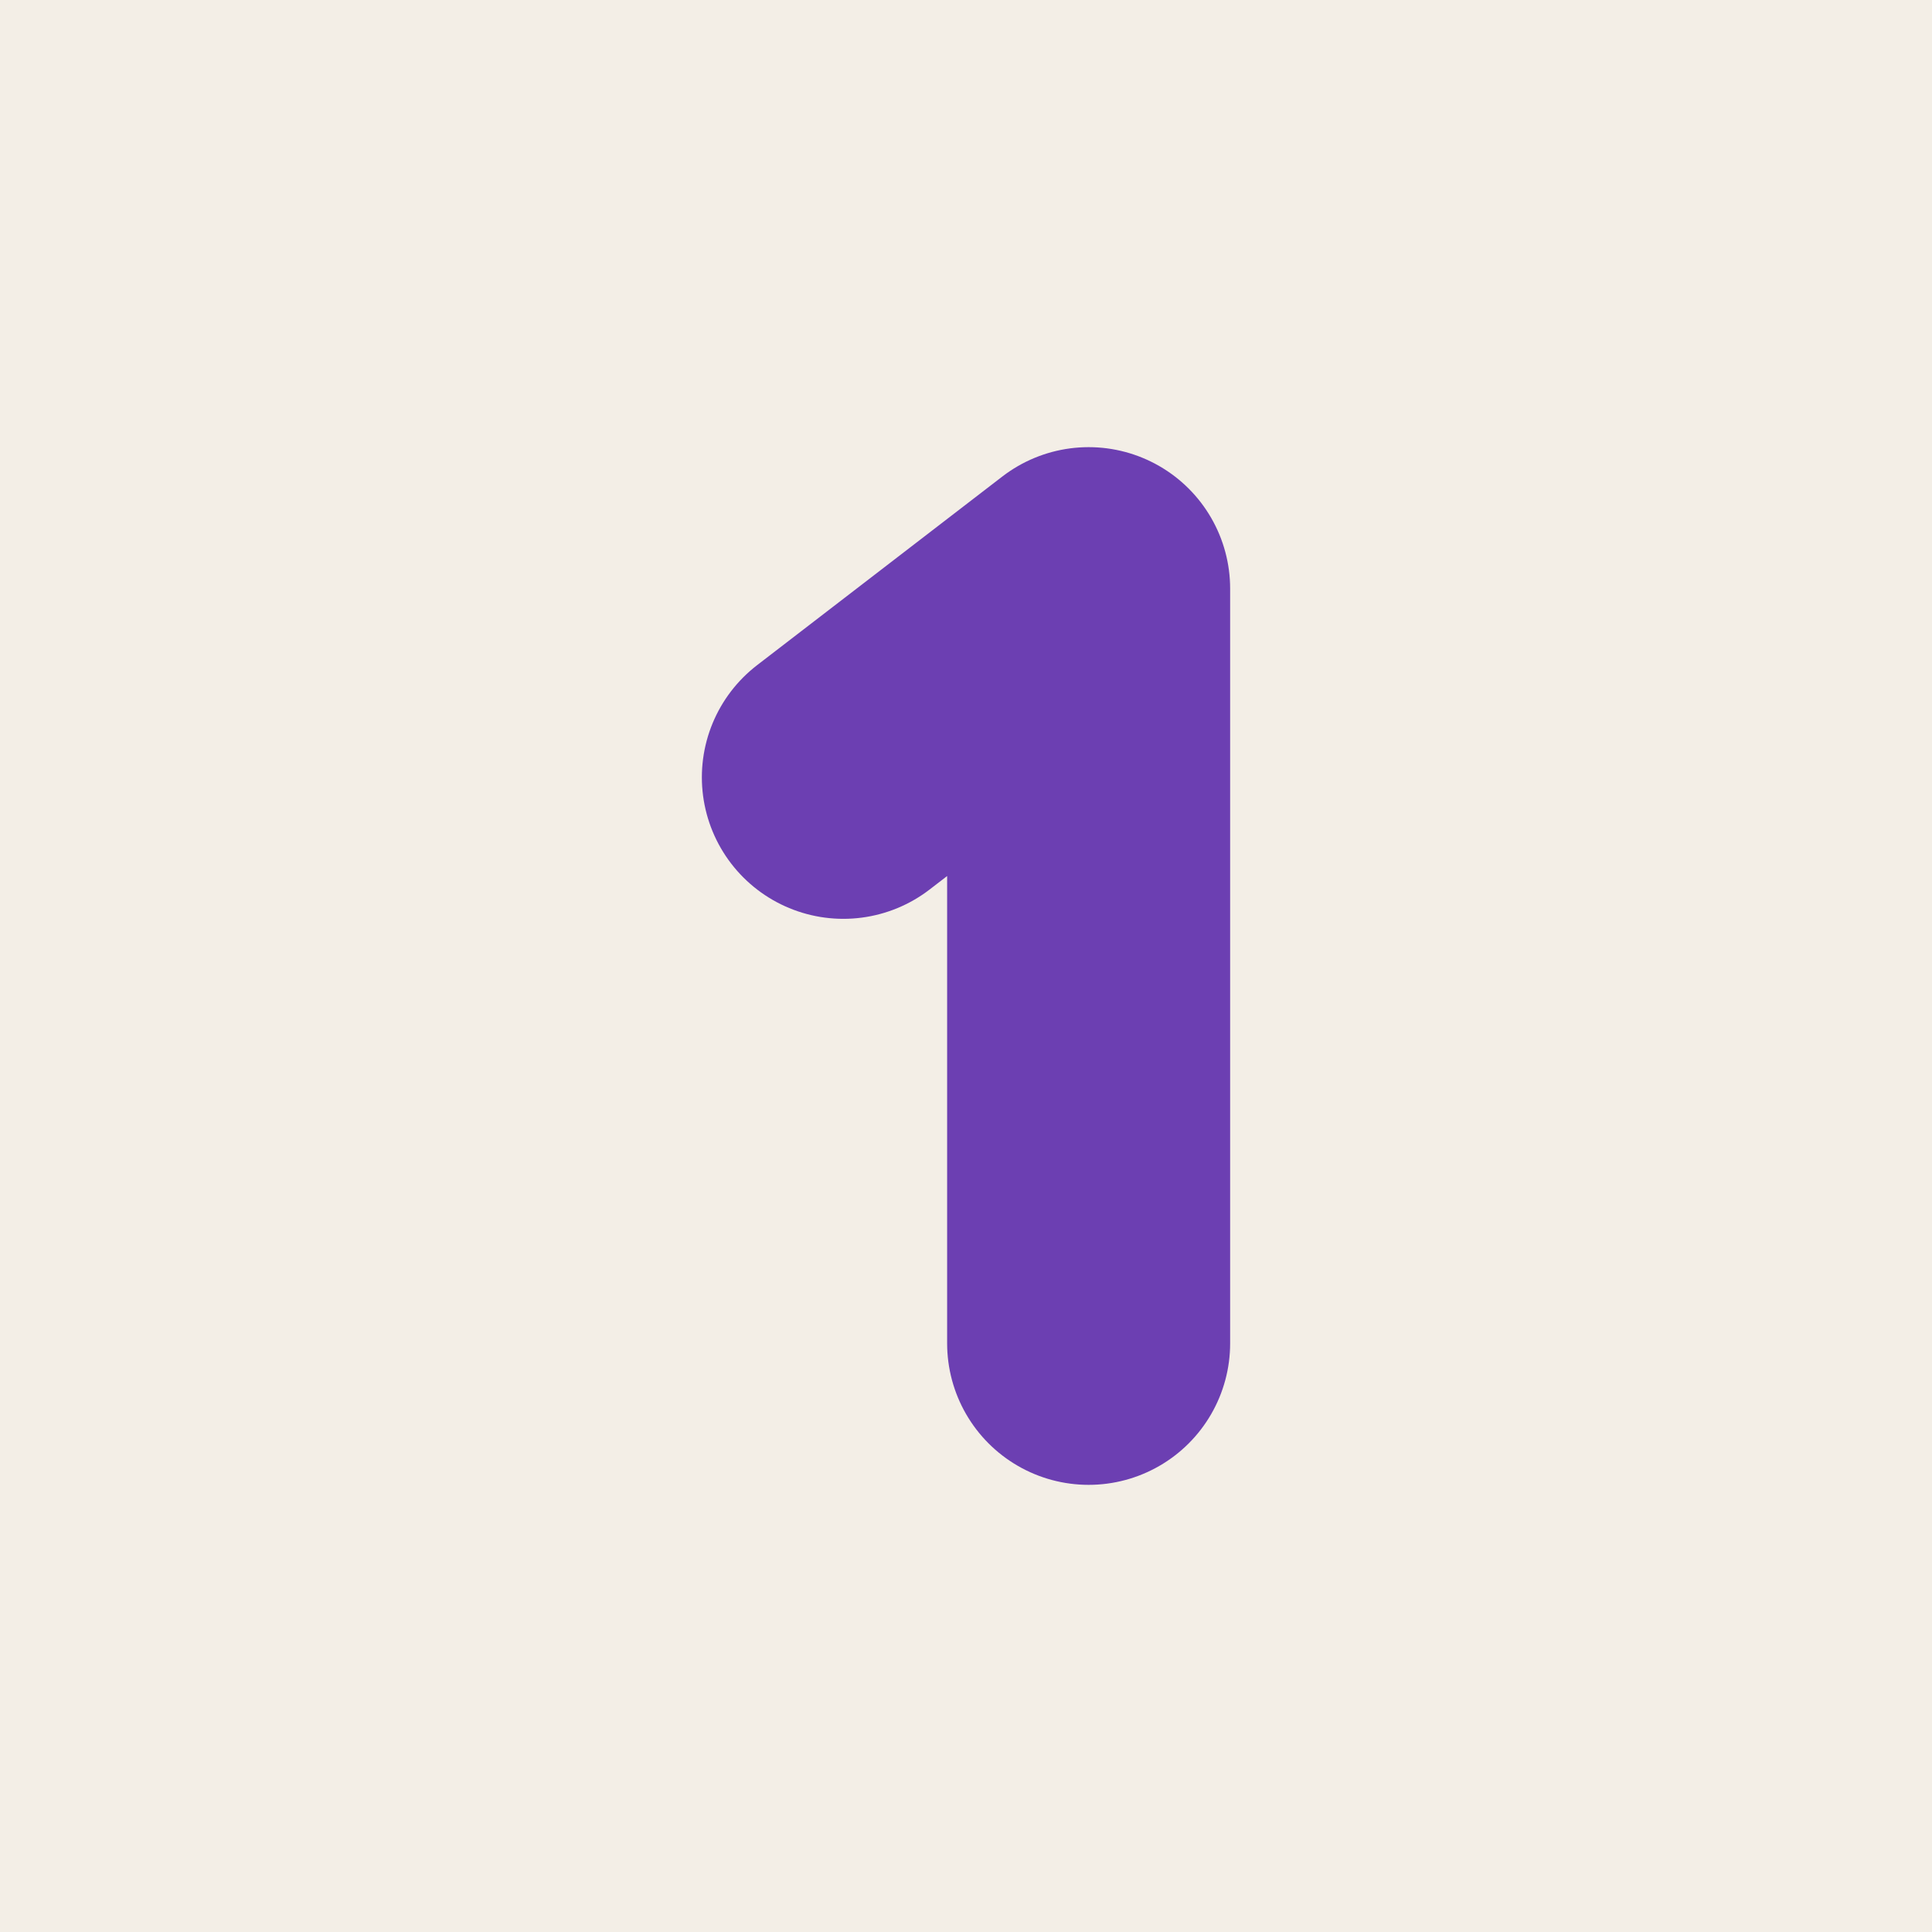
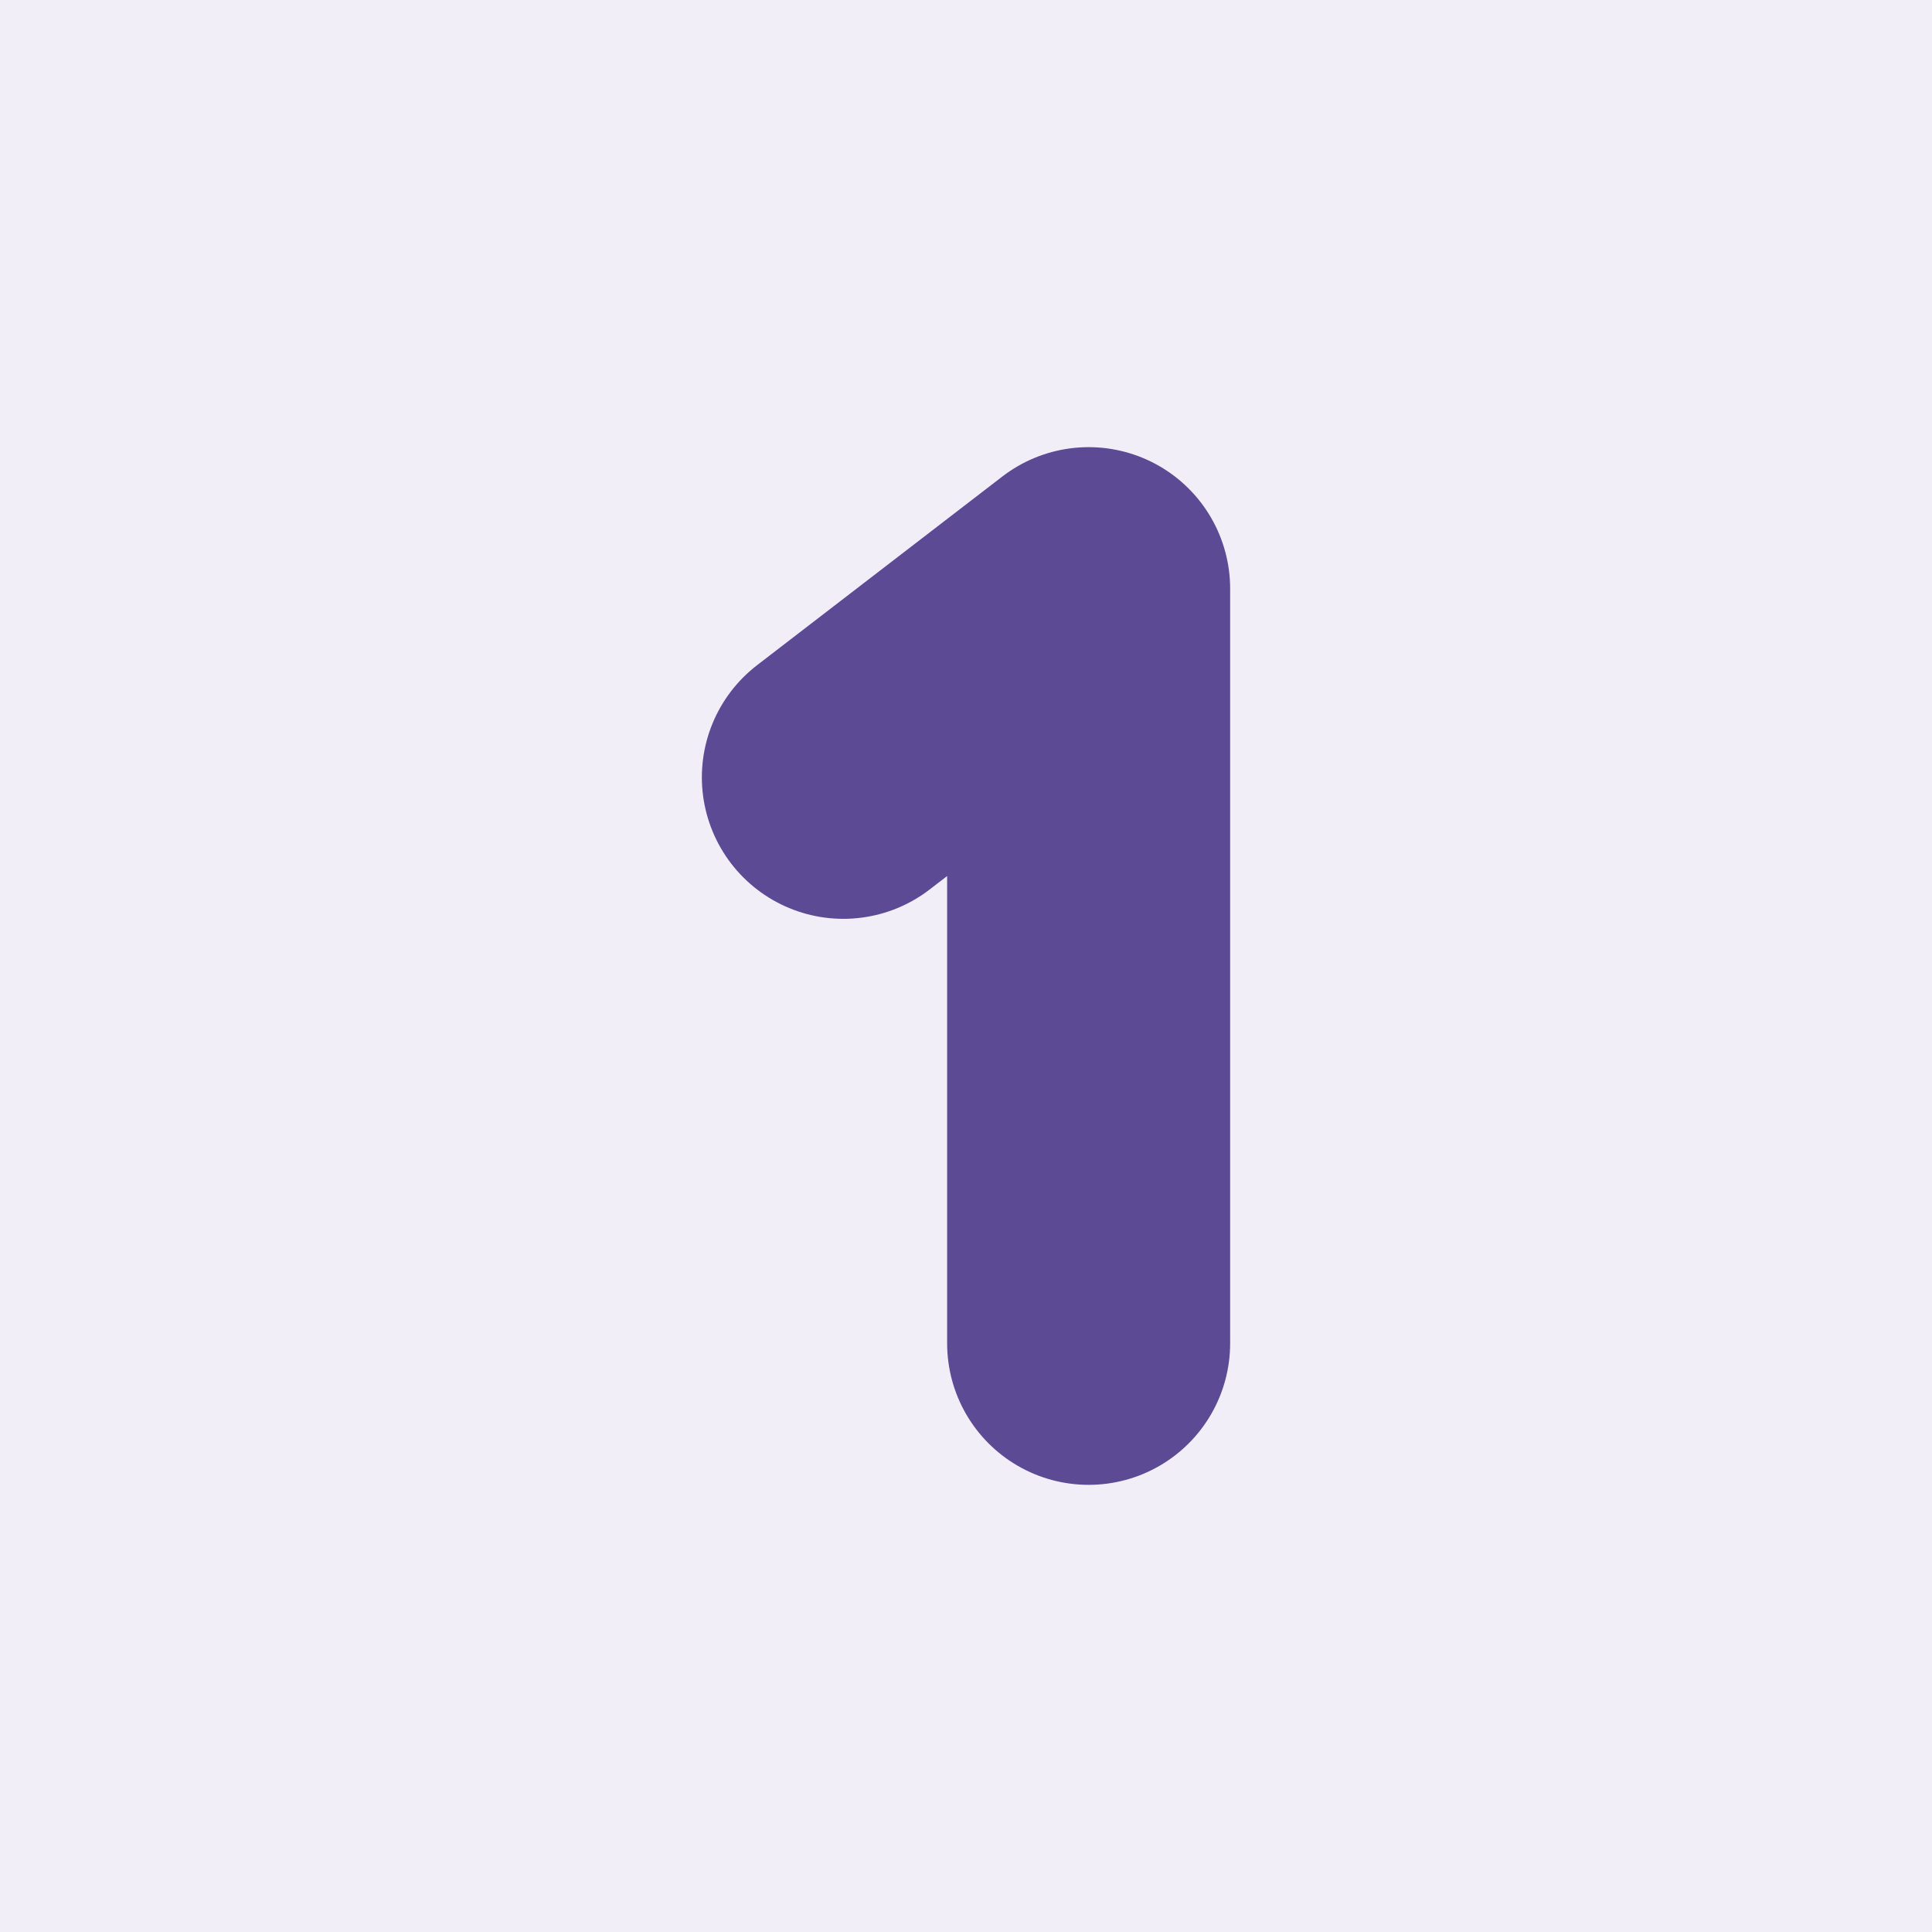
<svg xmlns="http://www.w3.org/2000/svg" width="1024" height="1024" viewBox="0 0 1024 1024">
-   <rect width="1024" height="1024" fill="#F3EEE6" />
-   <g transform="translate(512,512) scale(1) translate(-512,-512)" fill="none" stroke="#6C3FB2" stroke-width="150" stroke-linecap="round" stroke-linejoin="round">
+   <rect width="1024" height="1024" fill="#F1EEF8" />
+   <g transform="translate(512,512) scale(1) translate(-512,-512)" fill="none" stroke="#5C4A94" stroke-width="150" stroke-linecap="round" stroke-linejoin="round">
    <path d="M577 312 L447 412 M577 312 L577 712" />
  </g>
</svg>
